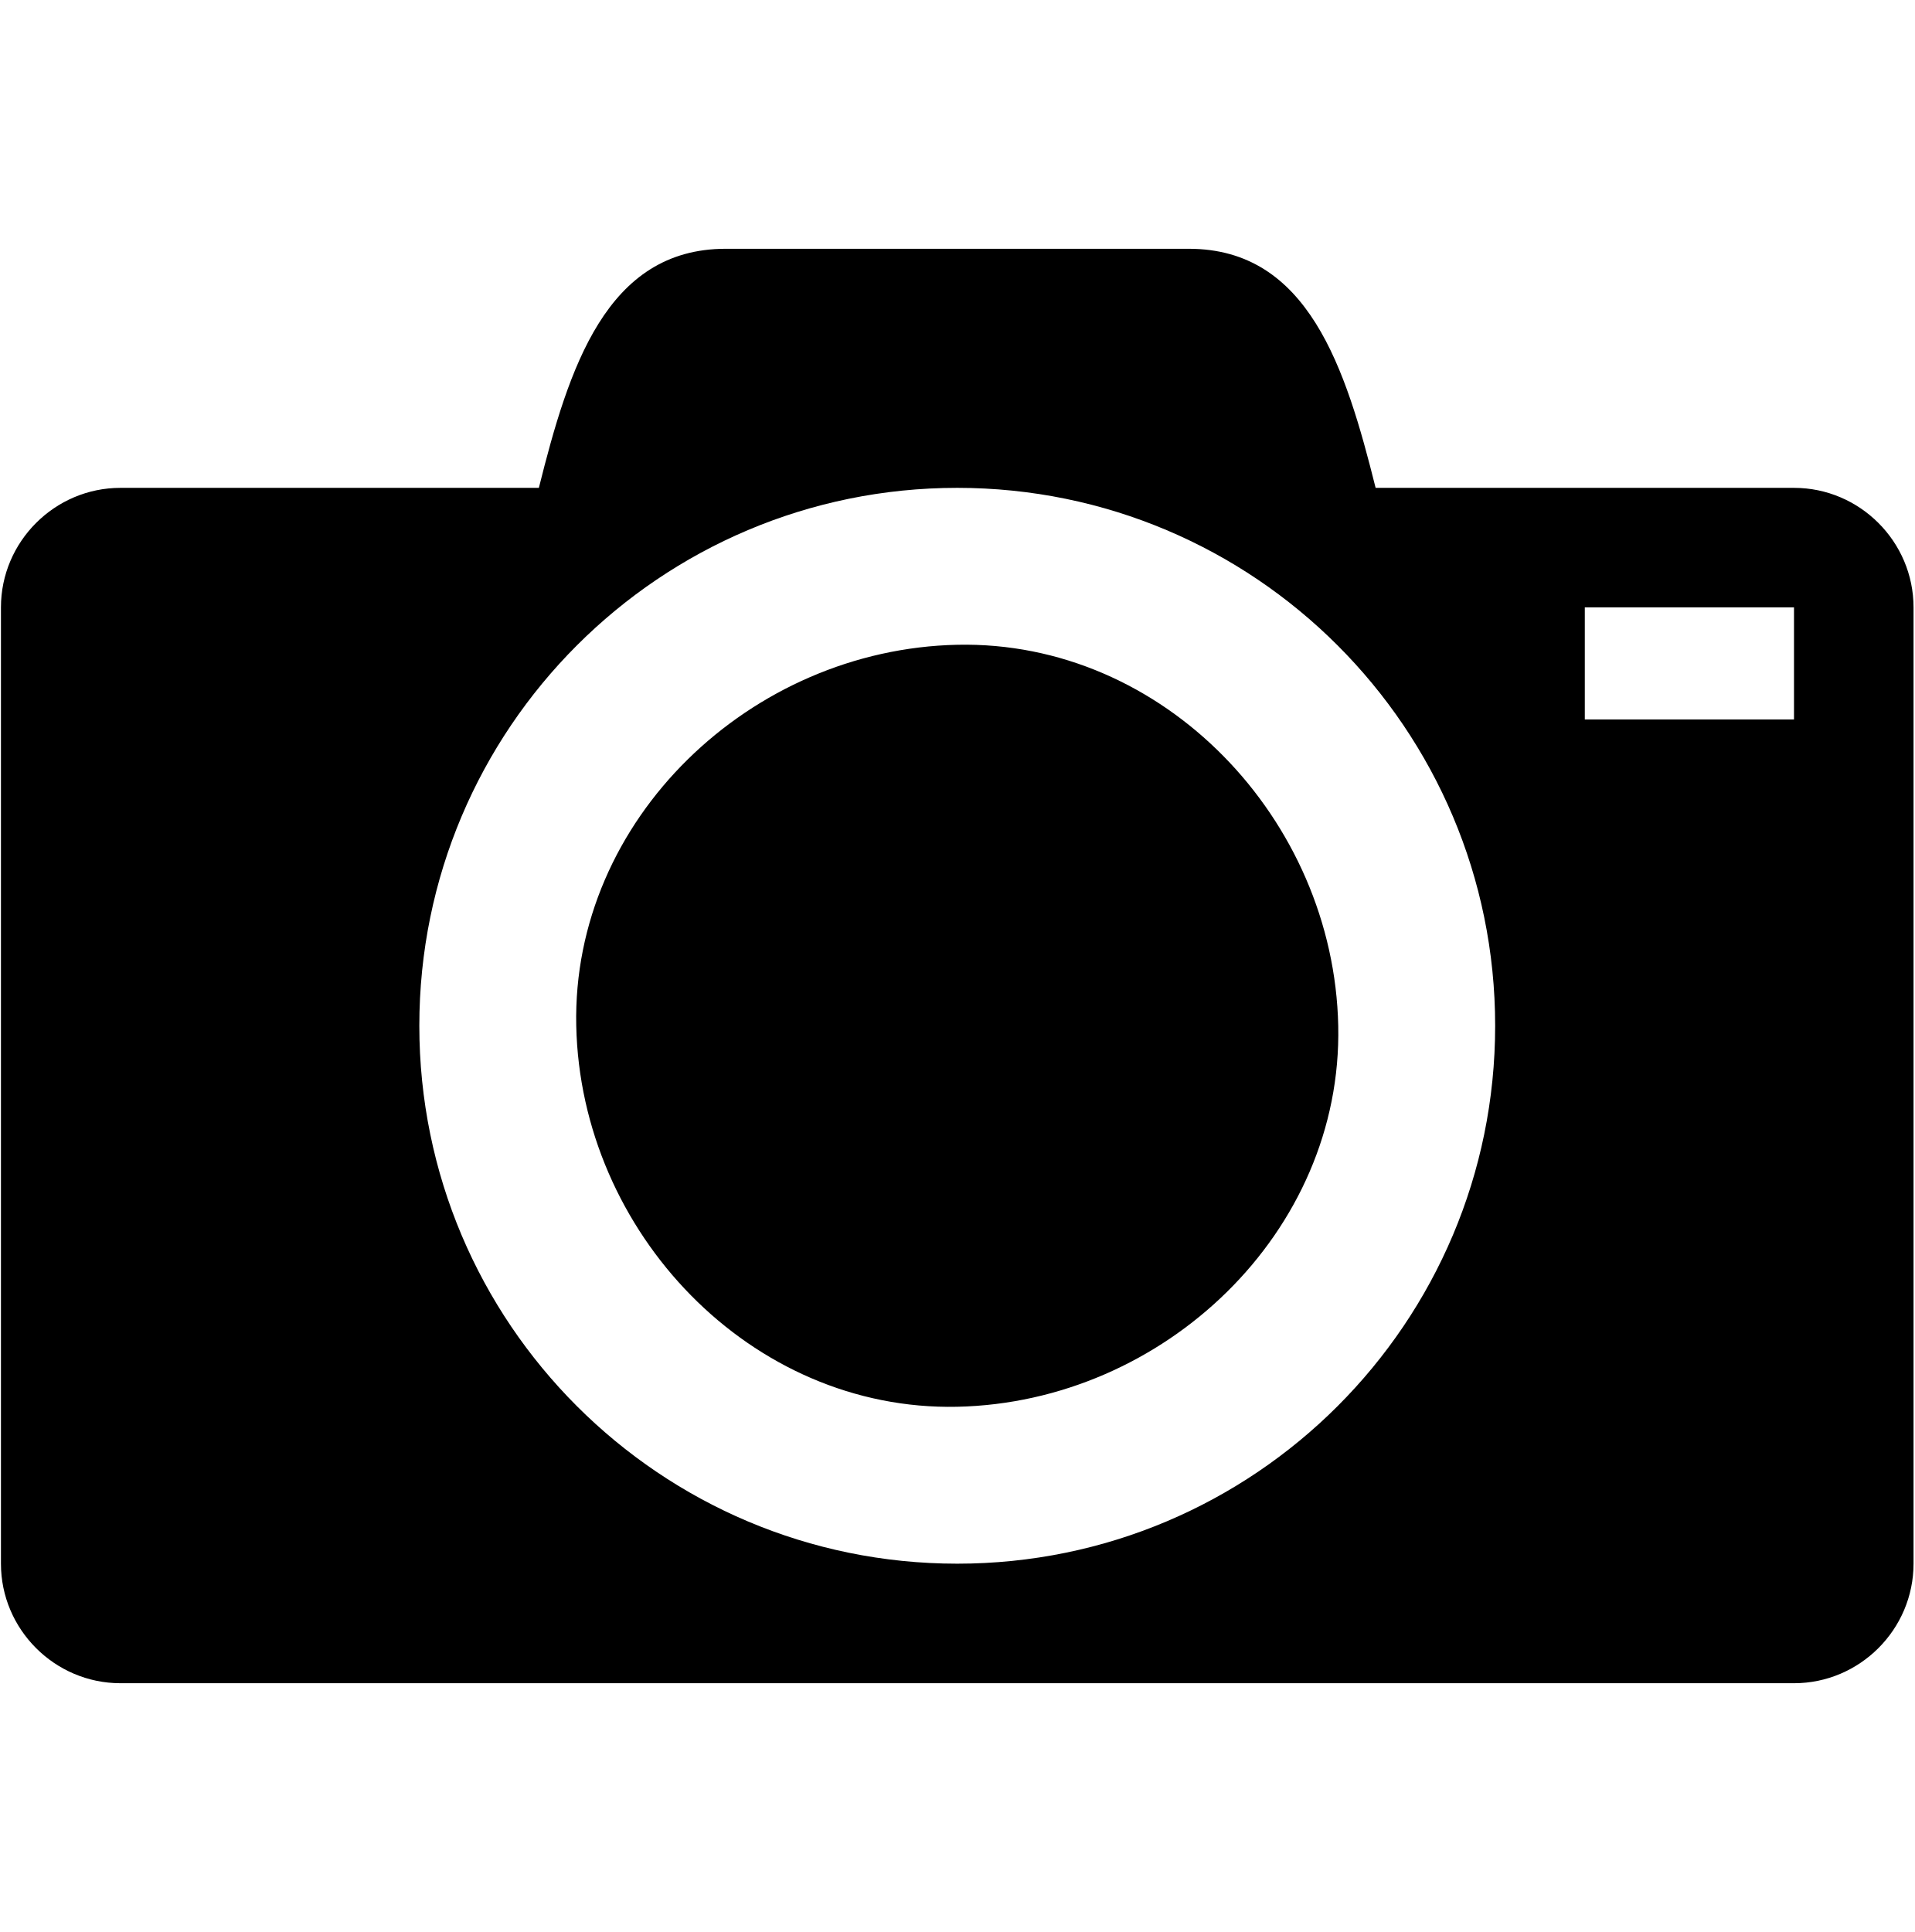
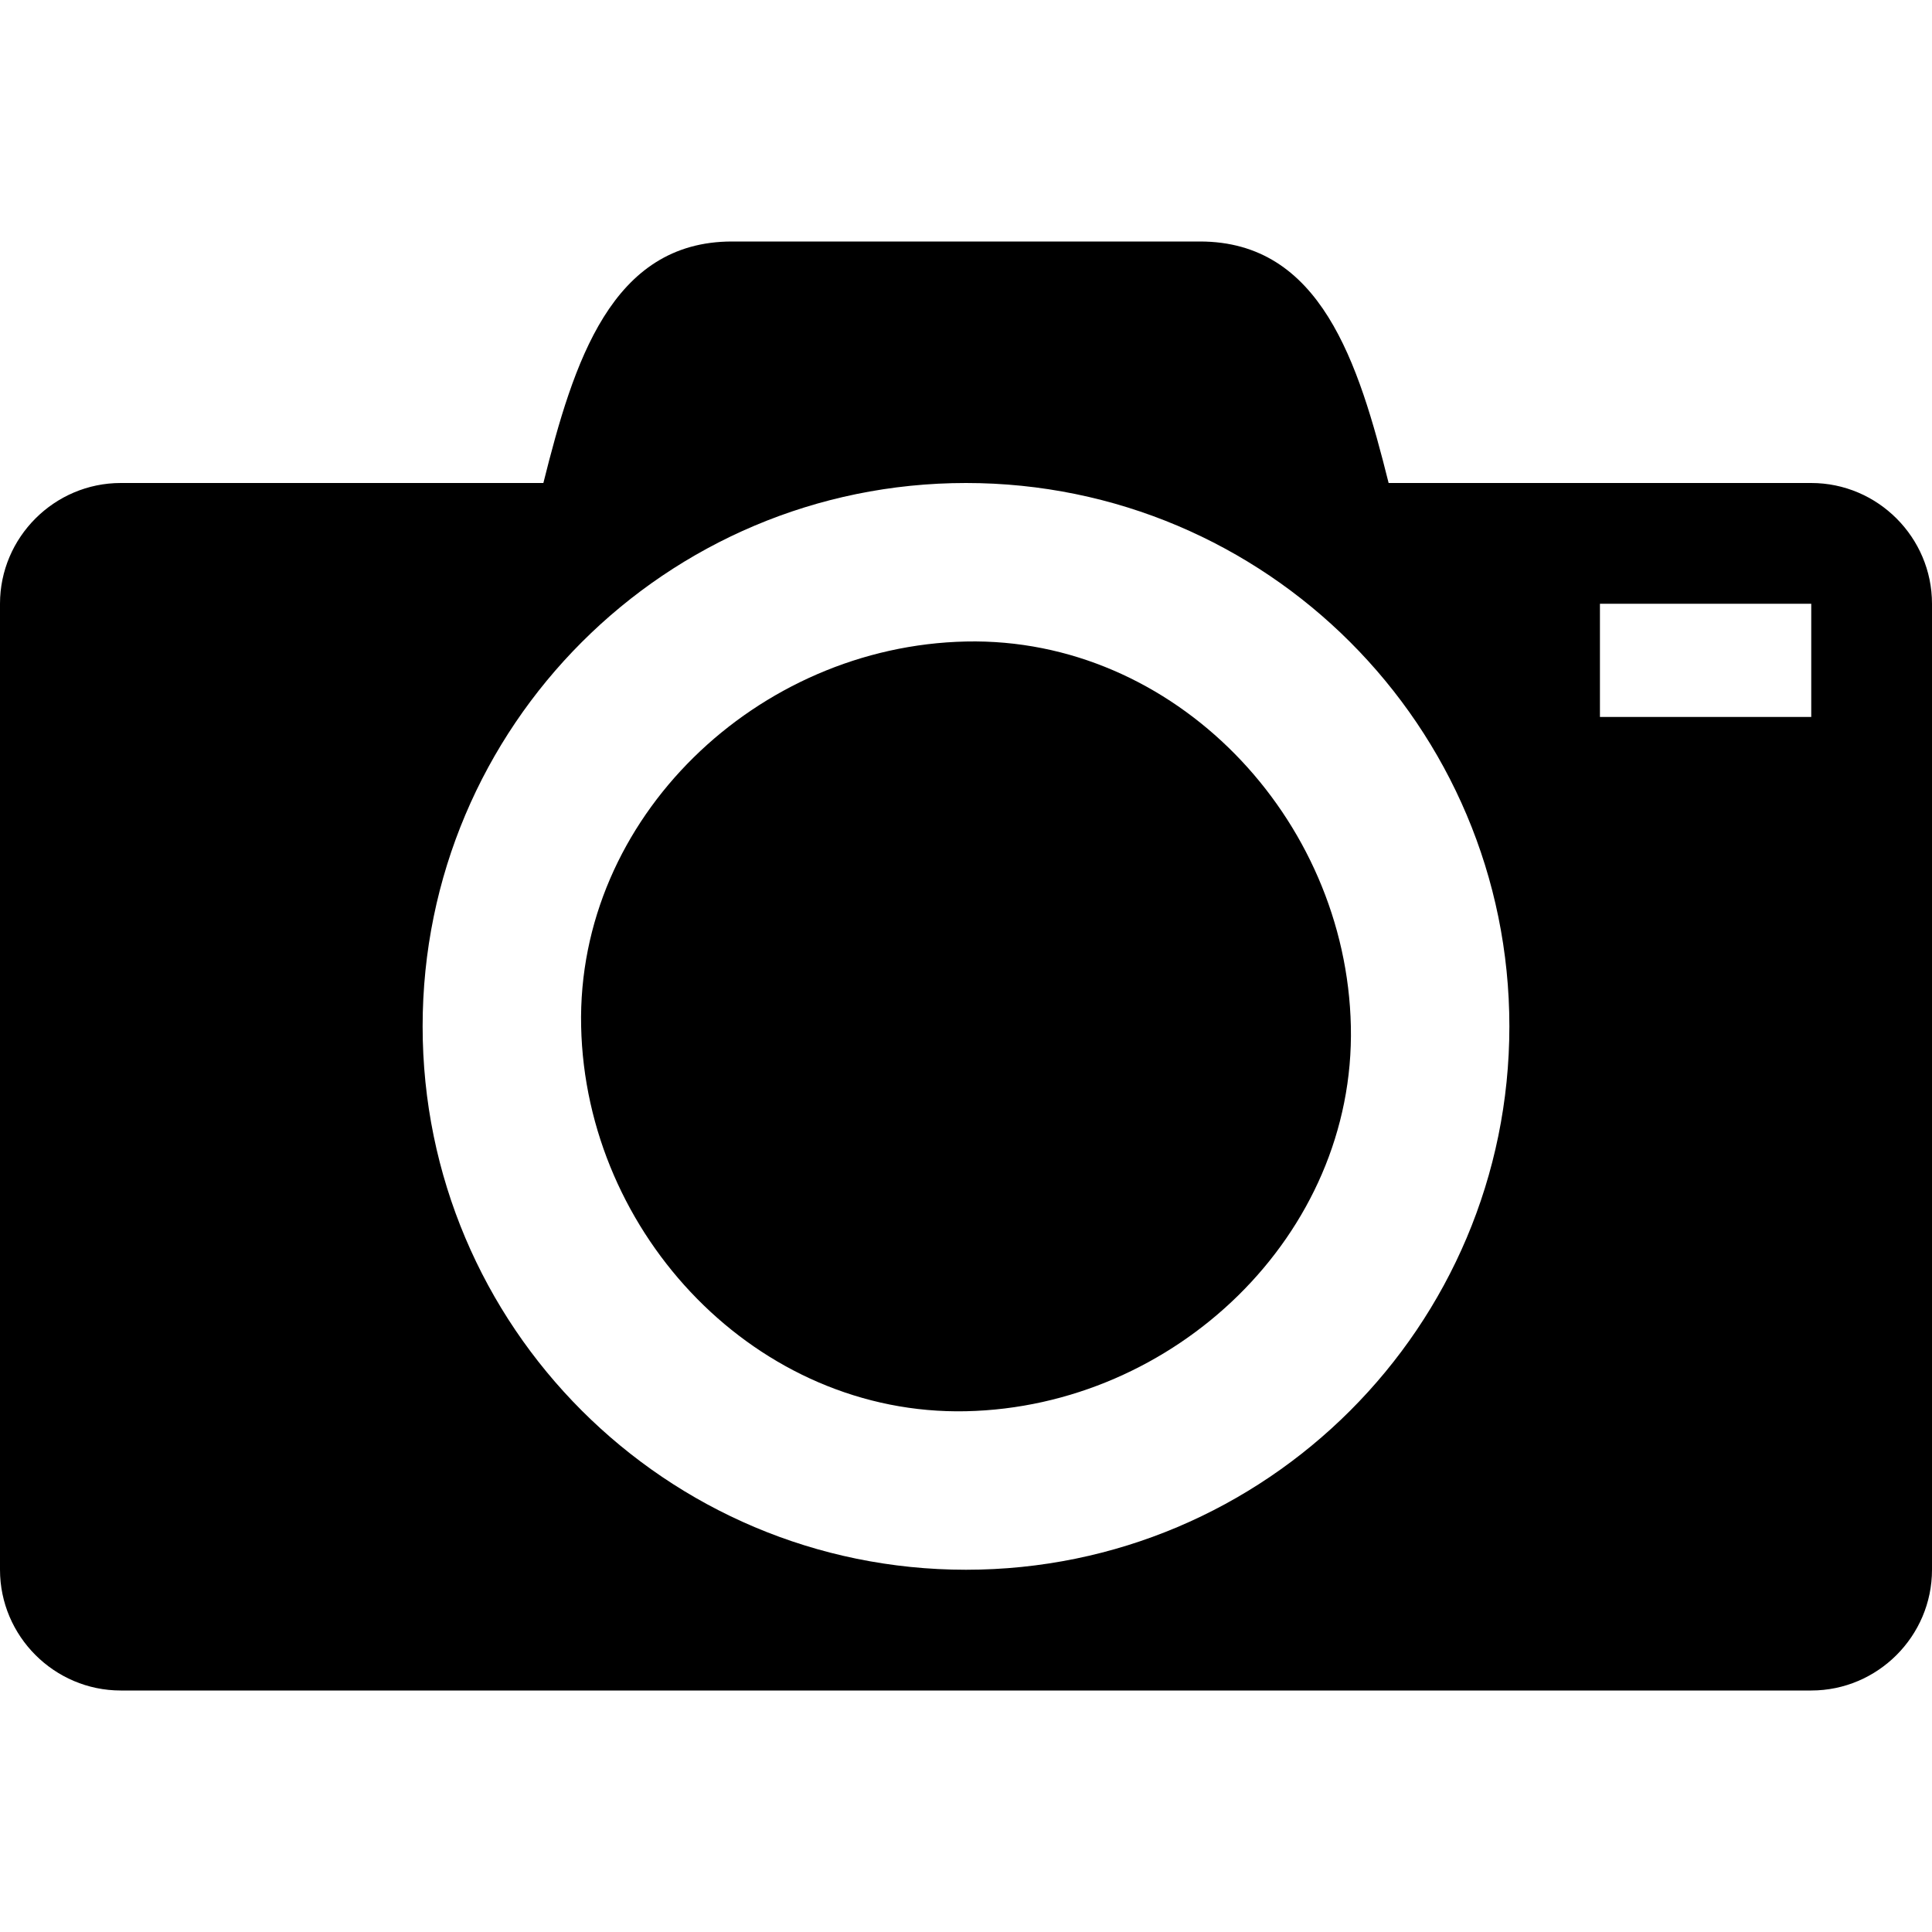
- <svg xmlns="http://www.w3.org/2000/svg" width="987.979" height="997.019" id="svg2" version="1.0">
+ <svg xmlns="http://www.w3.org/2000/svg" width="512" height="512" id="svg2" version="1.0">
  <defs id="defs4" />
-   <g id="layer1" transform="translate(-374.2178,422.7827)">
-     <path d="m 671.592,106.571 c 2.282,106.558 90.057,198.897 196.615,196.615 106.558,-2.282 198.897,-90.057 196.615,-196.615 C 1062.541,0.012 974.766,-92.326 868.207,-90.045 761.649,-87.763 669.31,0.012 671.592,106.571 z m 628.428,-277.594 -215.906,0 c -15.422,-61.688 -34.699,-123.375 -96.387,-123.375 l -239.039,0 c -61.688,0 -80.965,61.687 -96.387,123.375 l -215.906,0 c -33.928,0 -61.688,27.759 -61.688,61.688 l 0,493.5 c 0,33.928 27.759,61.688 61.688,61.688 l 863.625,0 c 33.928,0 61.688,-27.759 61.688,-61.688 l 0,-493.5 c 0,-33.928 -27.759,-61.688 -61.688,-61.688 z M 868.207,384.164 c -153.311,0 -277.594,-124.283 -277.594,-277.594 0,-153.311 124.283,-277.594 277.594,-277.594 153.311,0 277.594,124.283 277.594,277.594 0,153.311 -124.281,277.594 -277.594,277.594 z m 431.813,-435.668 -107.953,0 0,-57.832 107.953,0 z" id="path4" />
+   <g id="layer1" transform="translate(-374.2178,-62.23637)">
+     <path d="m 528.225,334.236 c 1.184,55.276 46.717,103.177 101.993,101.993 55.276,-1.184 103.177,-46.716 101.993,-101.993 C 731.027,278.96 685.494,231.06 630.218,232.243 574.941,233.427 527.041,278.96 528.225,334.236 z m 325.993,-144 -112,0 c -8,-32 -18,-64 -50,-64 l -124,0 c -32,0 -42,32 -50,64 l -112,0 c -17.6,0 -32,14.4 -32,32 l 0,256 c 0,17.6 14.4,32 32,32 l 448,0 c 17.6,0 32,-14.4 32,-32 l 0,-256 c 0,-17.6 -14.4,-32 -32,-32 z M 630.218,478.236 c -79.529,0 -144,-64.471 -144,-144 0,-79.529 64.471,-144 144,-144 79.529,0 144,64.471 144,144 0,79.529 -64.47,144 -144,144 z m 224,-226 -56,0 0,-30 56,0 z" id="path4" />
  </g>
</svg>
